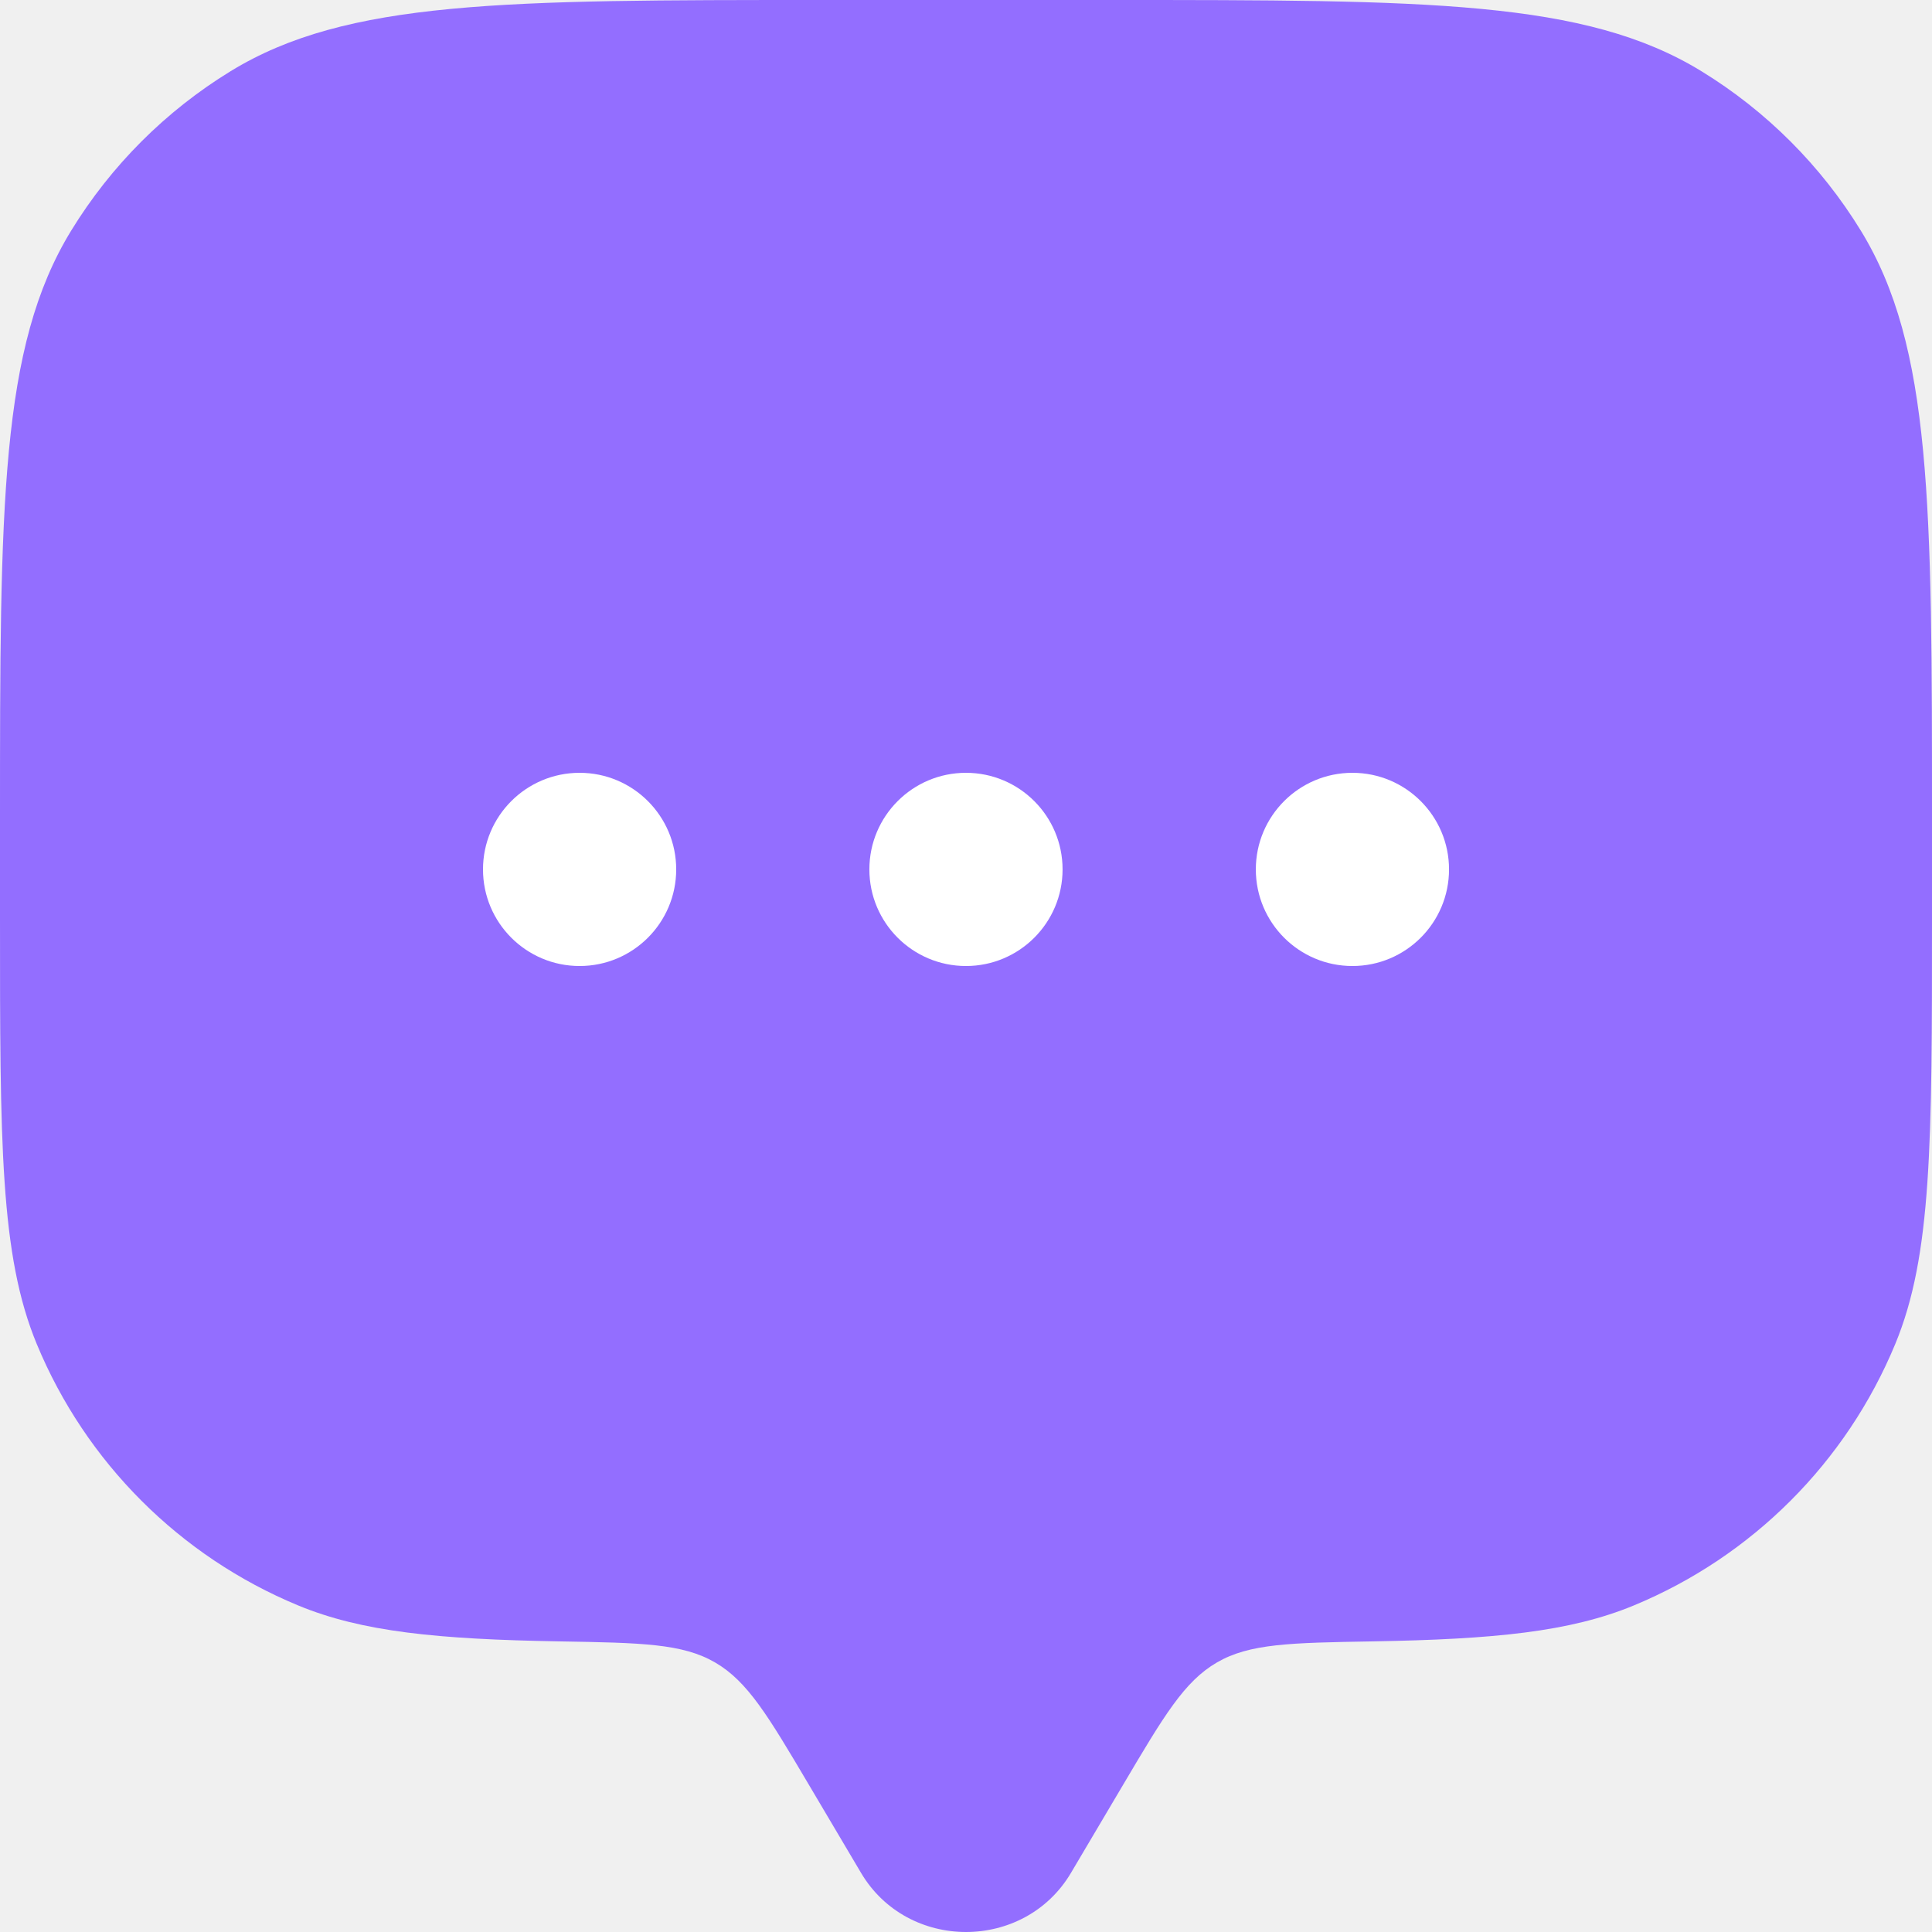
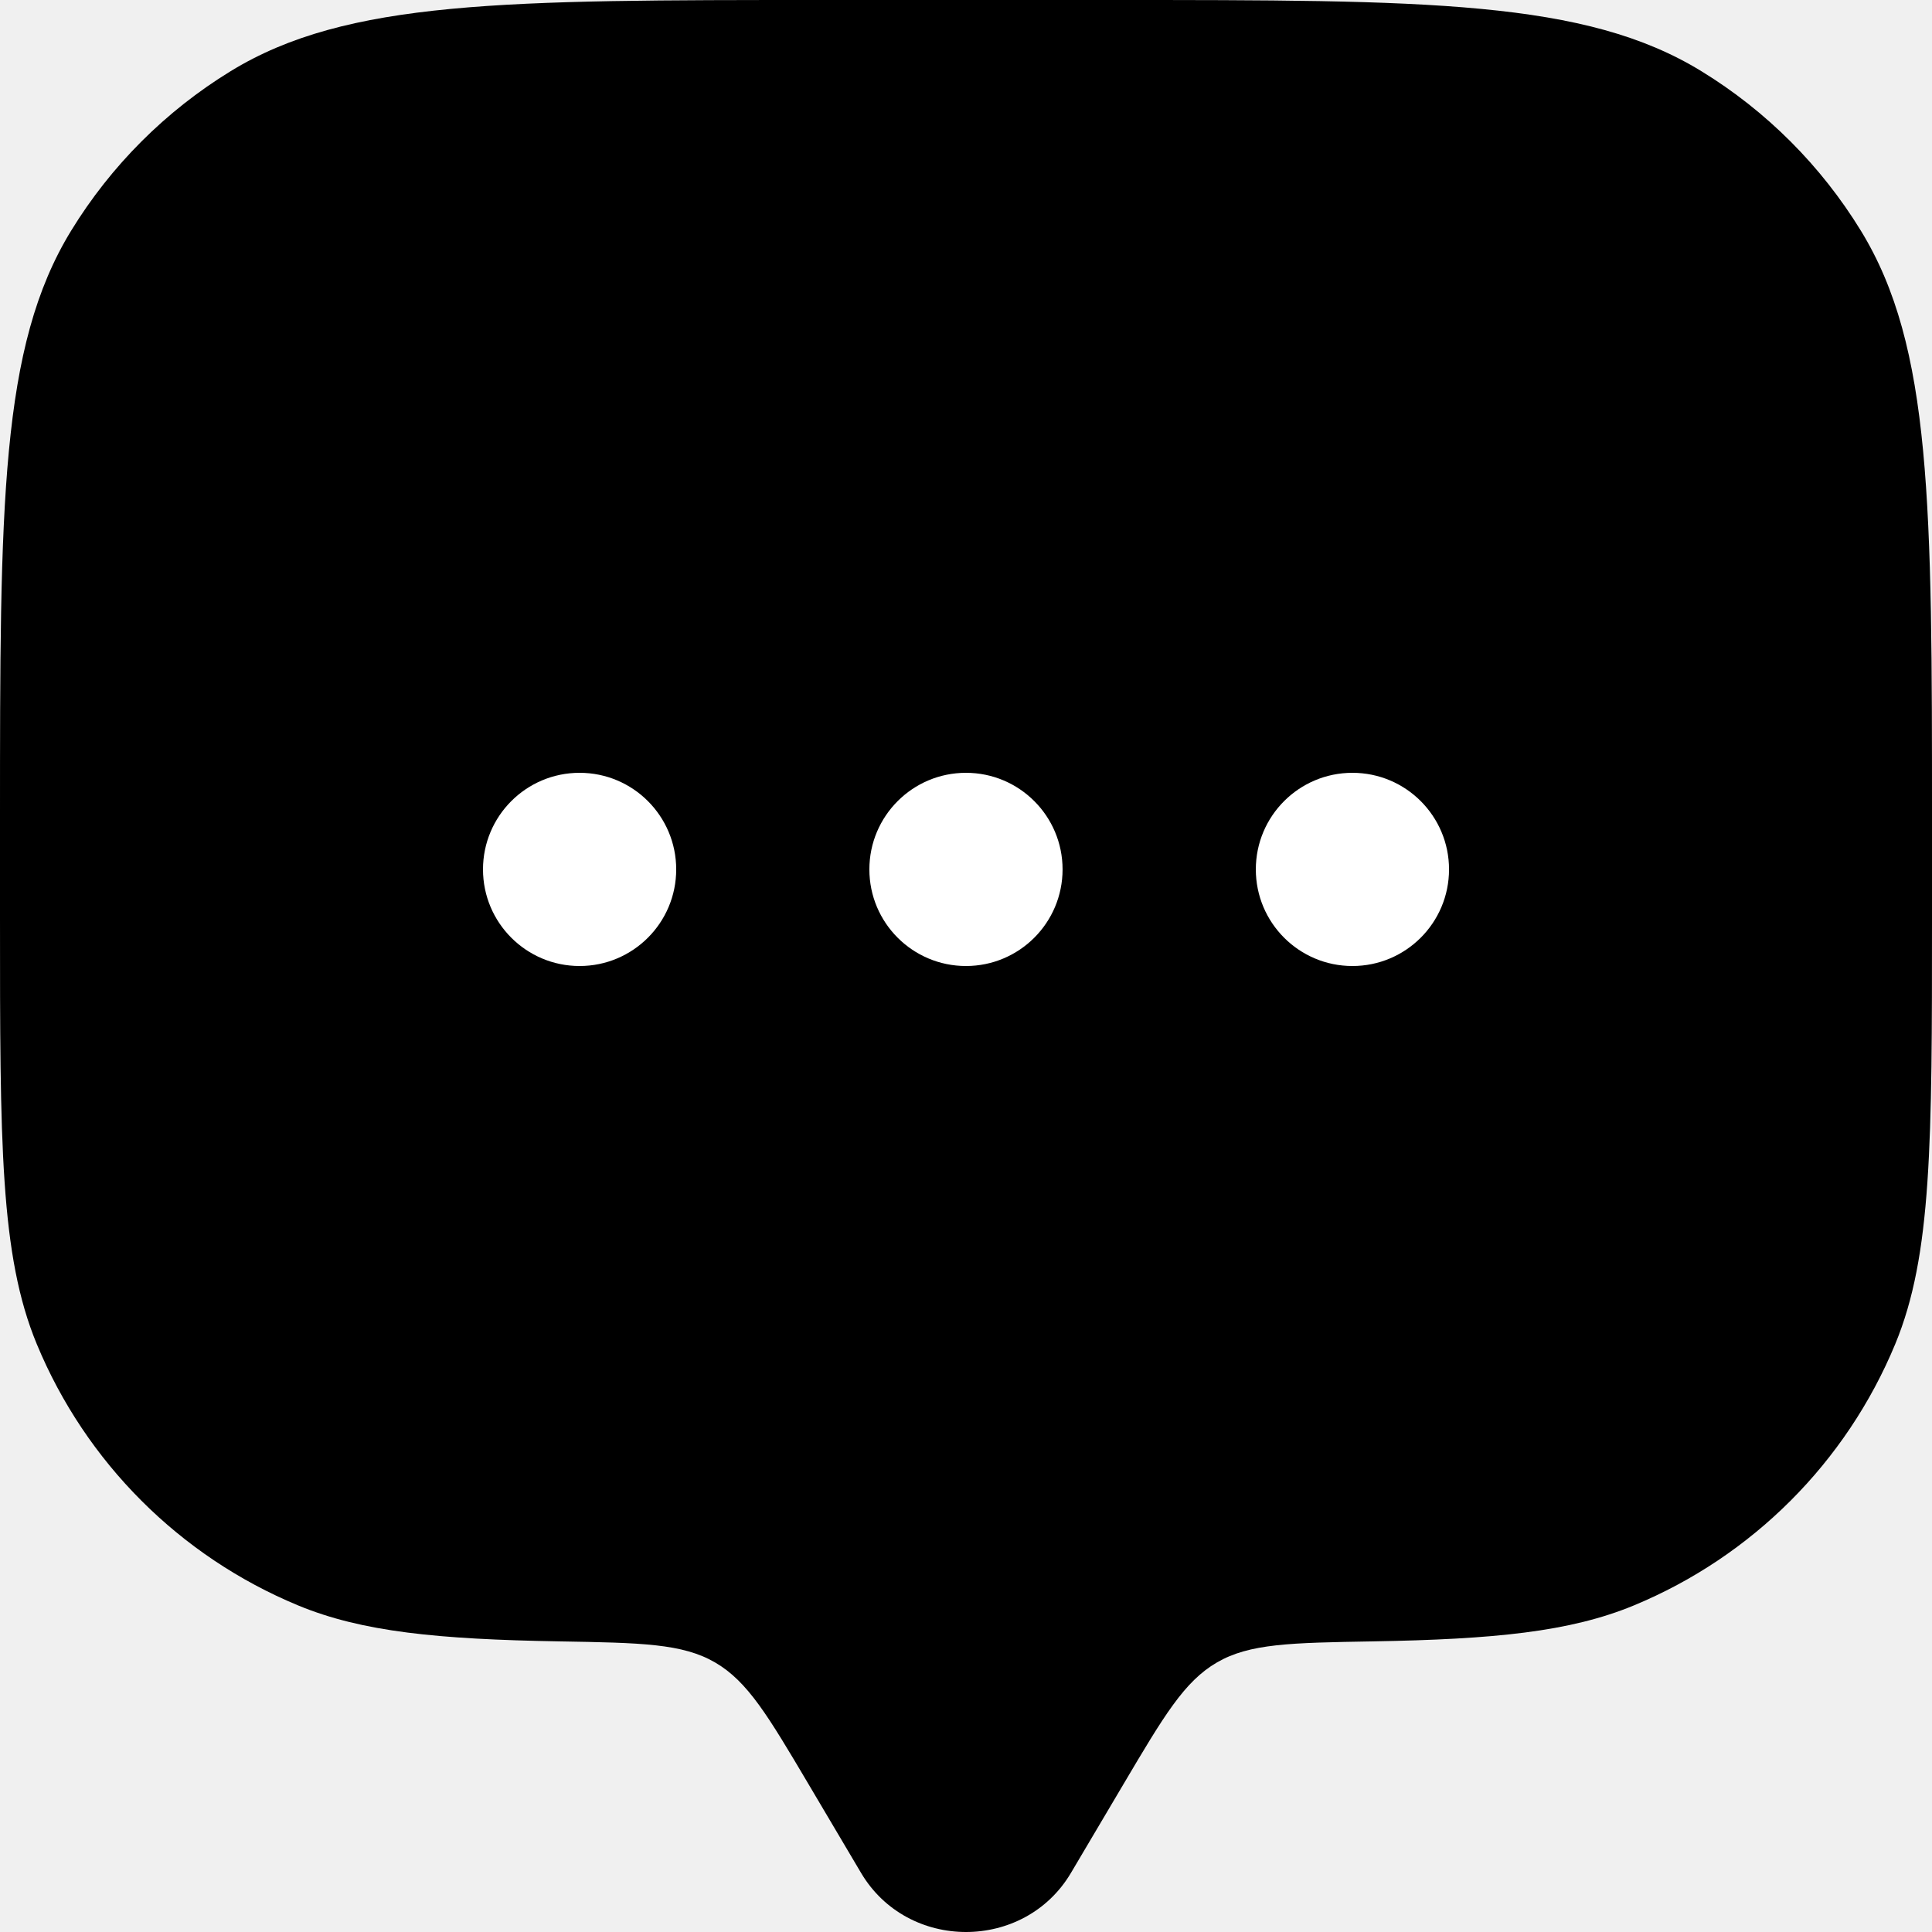
<svg xmlns="http://www.w3.org/2000/svg" width="300" height="300" viewBox="0 0 300 300" fill="none">
-   <path d="M174.433 277.078L166.301 290.817C159.053 303.061 140.948 303.061 133.7 290.817L125.568 277.078C119.261 266.422 116.108 261.096 111.042 258.148C105.977 255.202 99.599 255.092 86.844 254.873C68.014 254.548 56.204 253.394 46.299 249.292C27.922 241.679 13.321 227.08 5.709 208.702C-4.47037e-07 194.92 0 177.446 0 142.501V127.5C0 78.399 -8.94073e-07 53.848 11.052 35.813C17.236 25.721 25.721 17.236 35.813 11.052C53.848 -8.94073e-07 78.399 0 127.5 0H172.501C221.602 0 246.152 -8.94073e-07 264.188 11.052C274.281 17.236 282.765 25.721 288.949 35.813C300.001 53.848 300.001 78.399 300.001 127.5V142.501C300.001 177.446 300.001 194.92 294.292 208.702C286.68 227.08 272.08 241.679 253.702 249.292C243.797 253.394 231.988 254.548 213.157 254.873C200.401 255.092 194.024 255.202 188.959 258.148C183.893 261.094 180.739 266.422 174.433 277.078Z" fill="#936EFF" />
+   <path d="M174.433 277.078L166.301 290.817C159.053 303.061 140.948 303.061 133.7 290.817L125.568 277.078C119.261 266.422 116.108 261.096 111.042 258.148C105.977 255.202 99.599 255.092 86.844 254.873C68.014 254.548 56.204 253.394 46.299 249.292C27.922 241.679 13.321 227.08 5.709 208.702C-4.47037e-07 194.92 0 177.446 0 142.501V127.5C0 78.399 -8.94073e-07 53.848 11.052 35.813C17.236 25.721 25.721 17.236 35.813 11.052C53.848 -8.94073e-07 78.399 0 127.5 0H172.501C221.602 0 246.152 -8.94073e-07 264.188 11.052C274.281 17.236 282.765 25.721 288.949 35.813C300.001 53.848 300.001 78.399 300.001 127.5V142.501C300.001 177.446 300.001 194.92 294.292 208.702C286.68 227.08 272.08 241.679 253.702 249.292C243.797 253.394 231.988 254.548 213.157 254.873C200.401 255.092 194.024 255.202 188.959 258.148C183.893 261.094 180.739 266.422 174.433 277.078Z" fill="#000000" />
  <path d="M225.004 135.002C225.004 143.287 218.288 150.002 210.004 150.002C201.719 150.002 195.004 143.287 195.004 135.002C195.004 126.717 201.719 120.002 210.004 120.002C218.288 120.002 225.004 126.717 225.004 135.002Z" fill="white" />
  <path d="M164.996 135.002C164.996 143.287 158.281 150.002 149.996 150.002C141.712 150.002 134.996 143.287 134.996 135.002C134.996 126.717 141.712 120.002 149.996 120.002C158.281 120.002 164.996 126.717 164.996 135.002Z" fill="white" />
  <path d="M105 135.002C105 143.287 98.284 150.002 90 150.002C81.716 150.002 75 143.287 75 135.002C75 126.717 81.716 120.002 90 120.002C98.284 120.002 105 126.717 105 135.002Z" fill="white" />
</svg>
